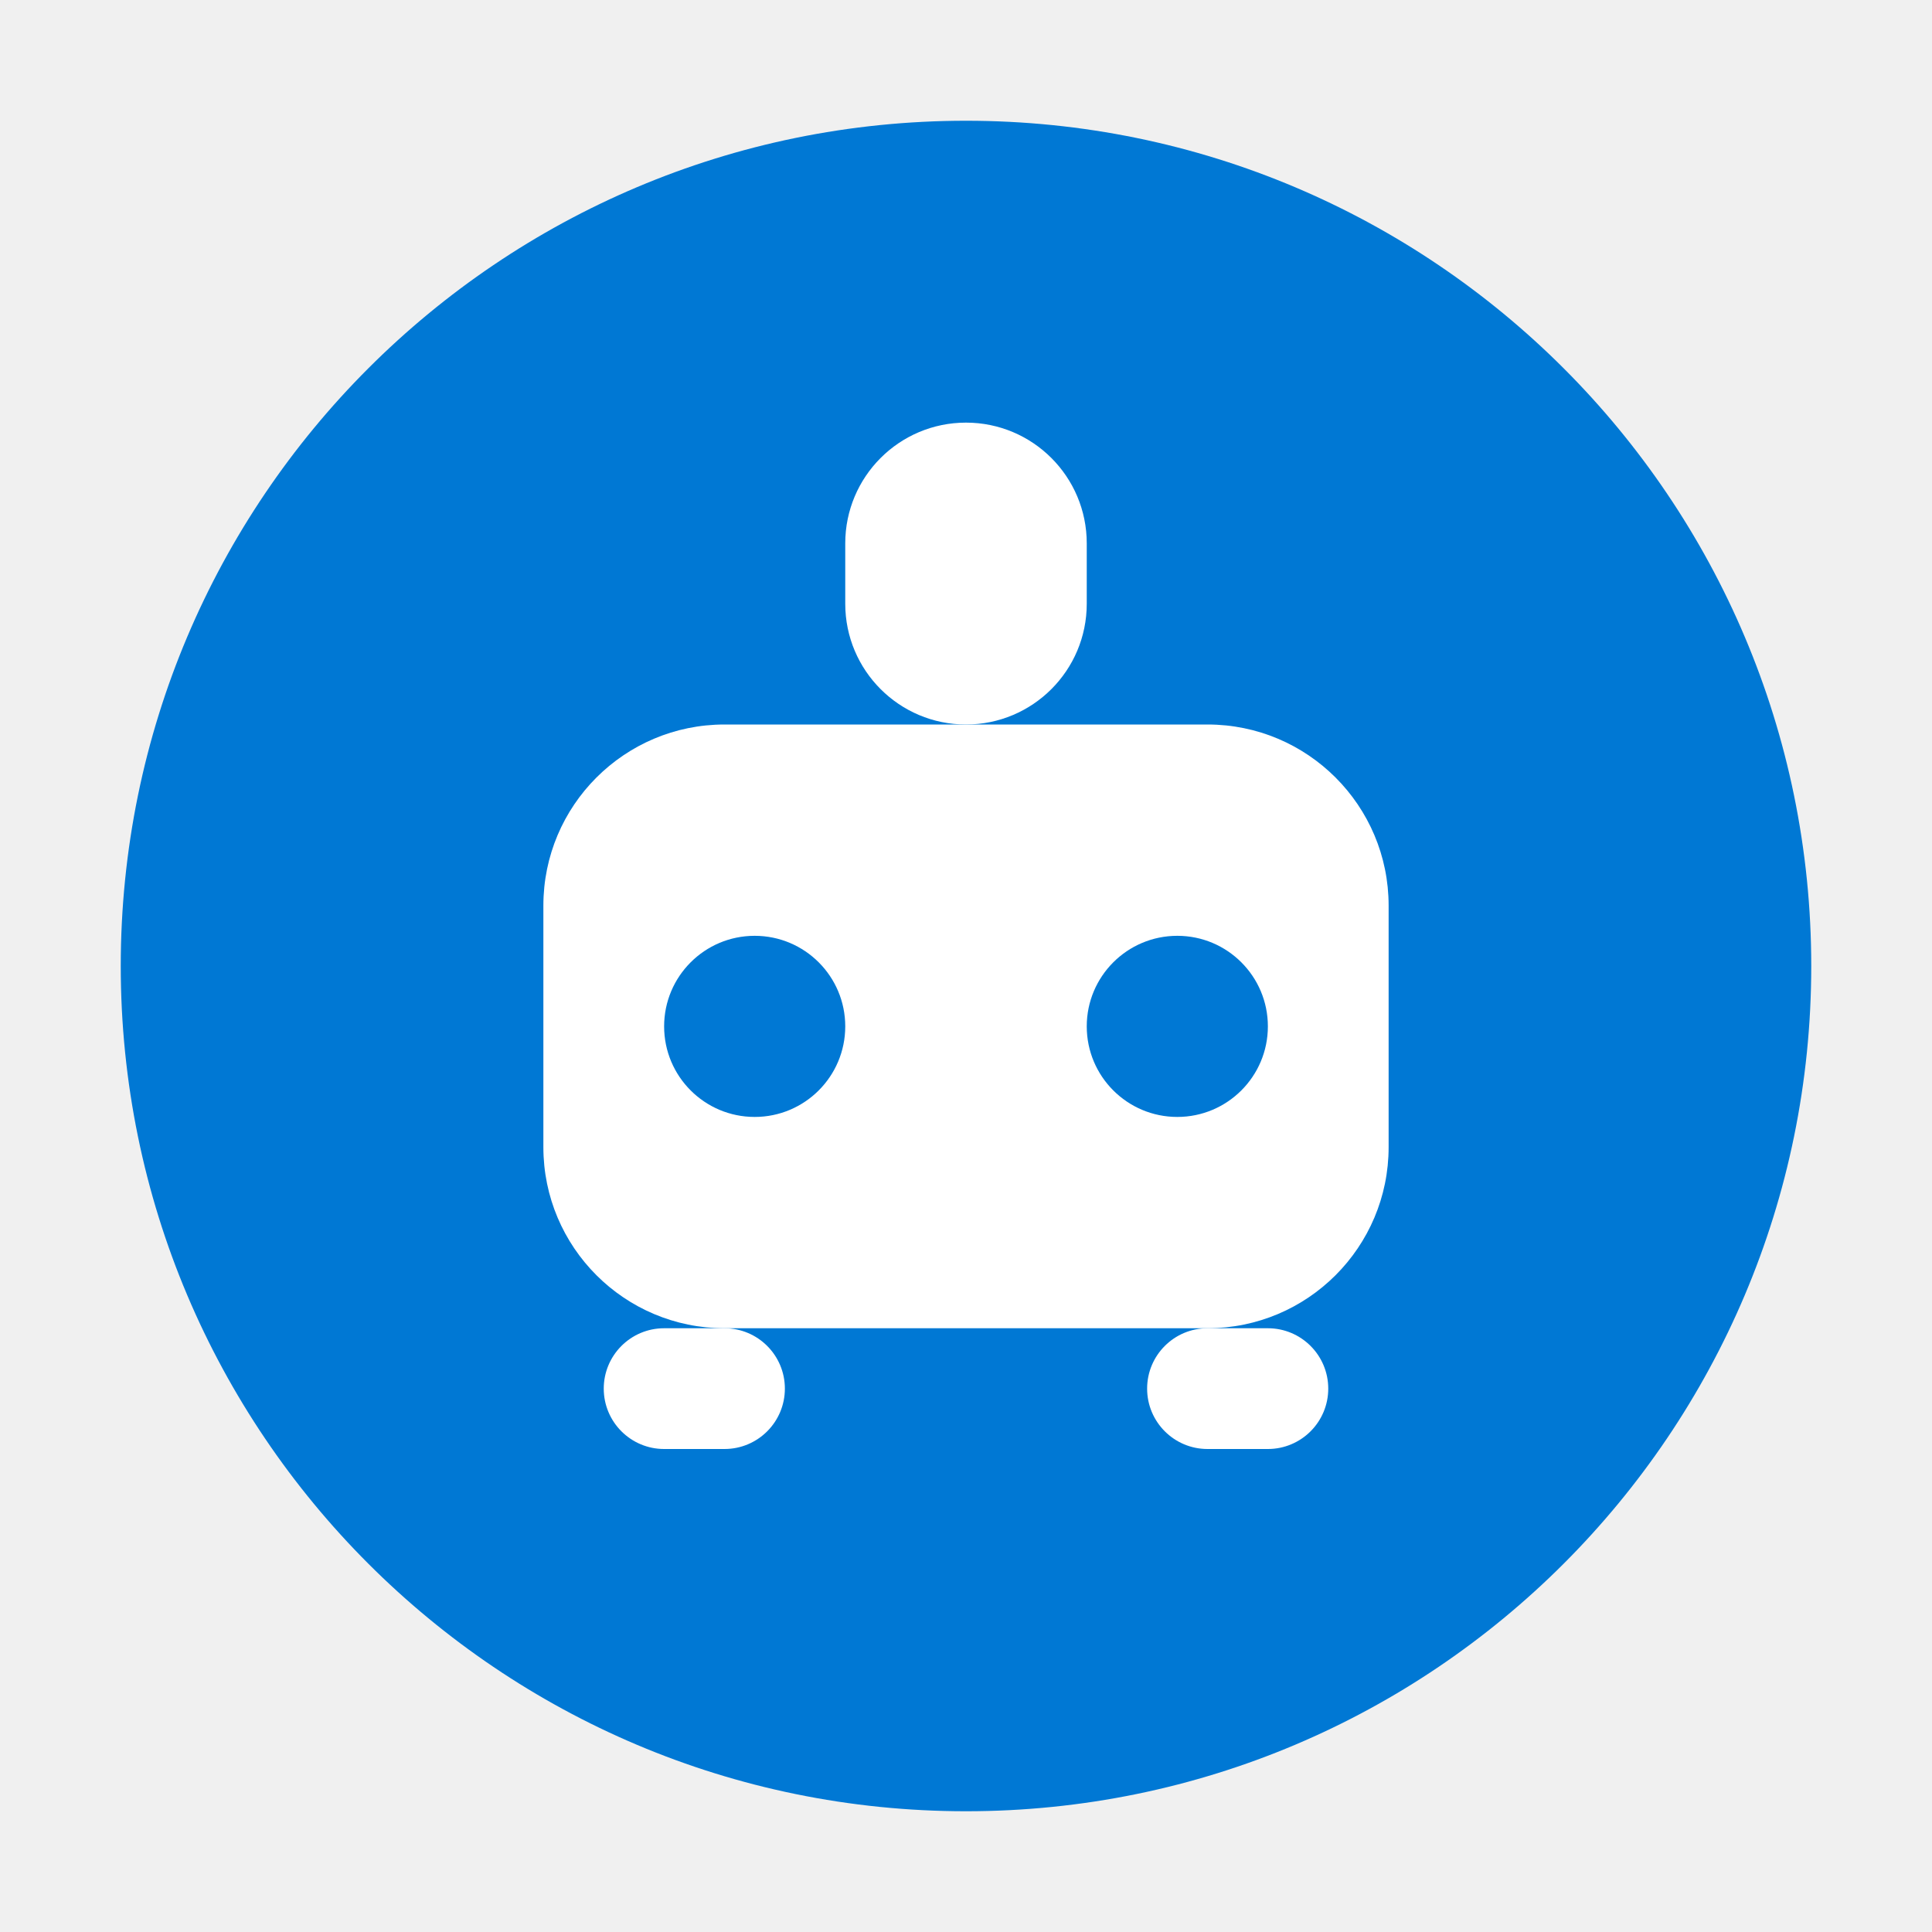
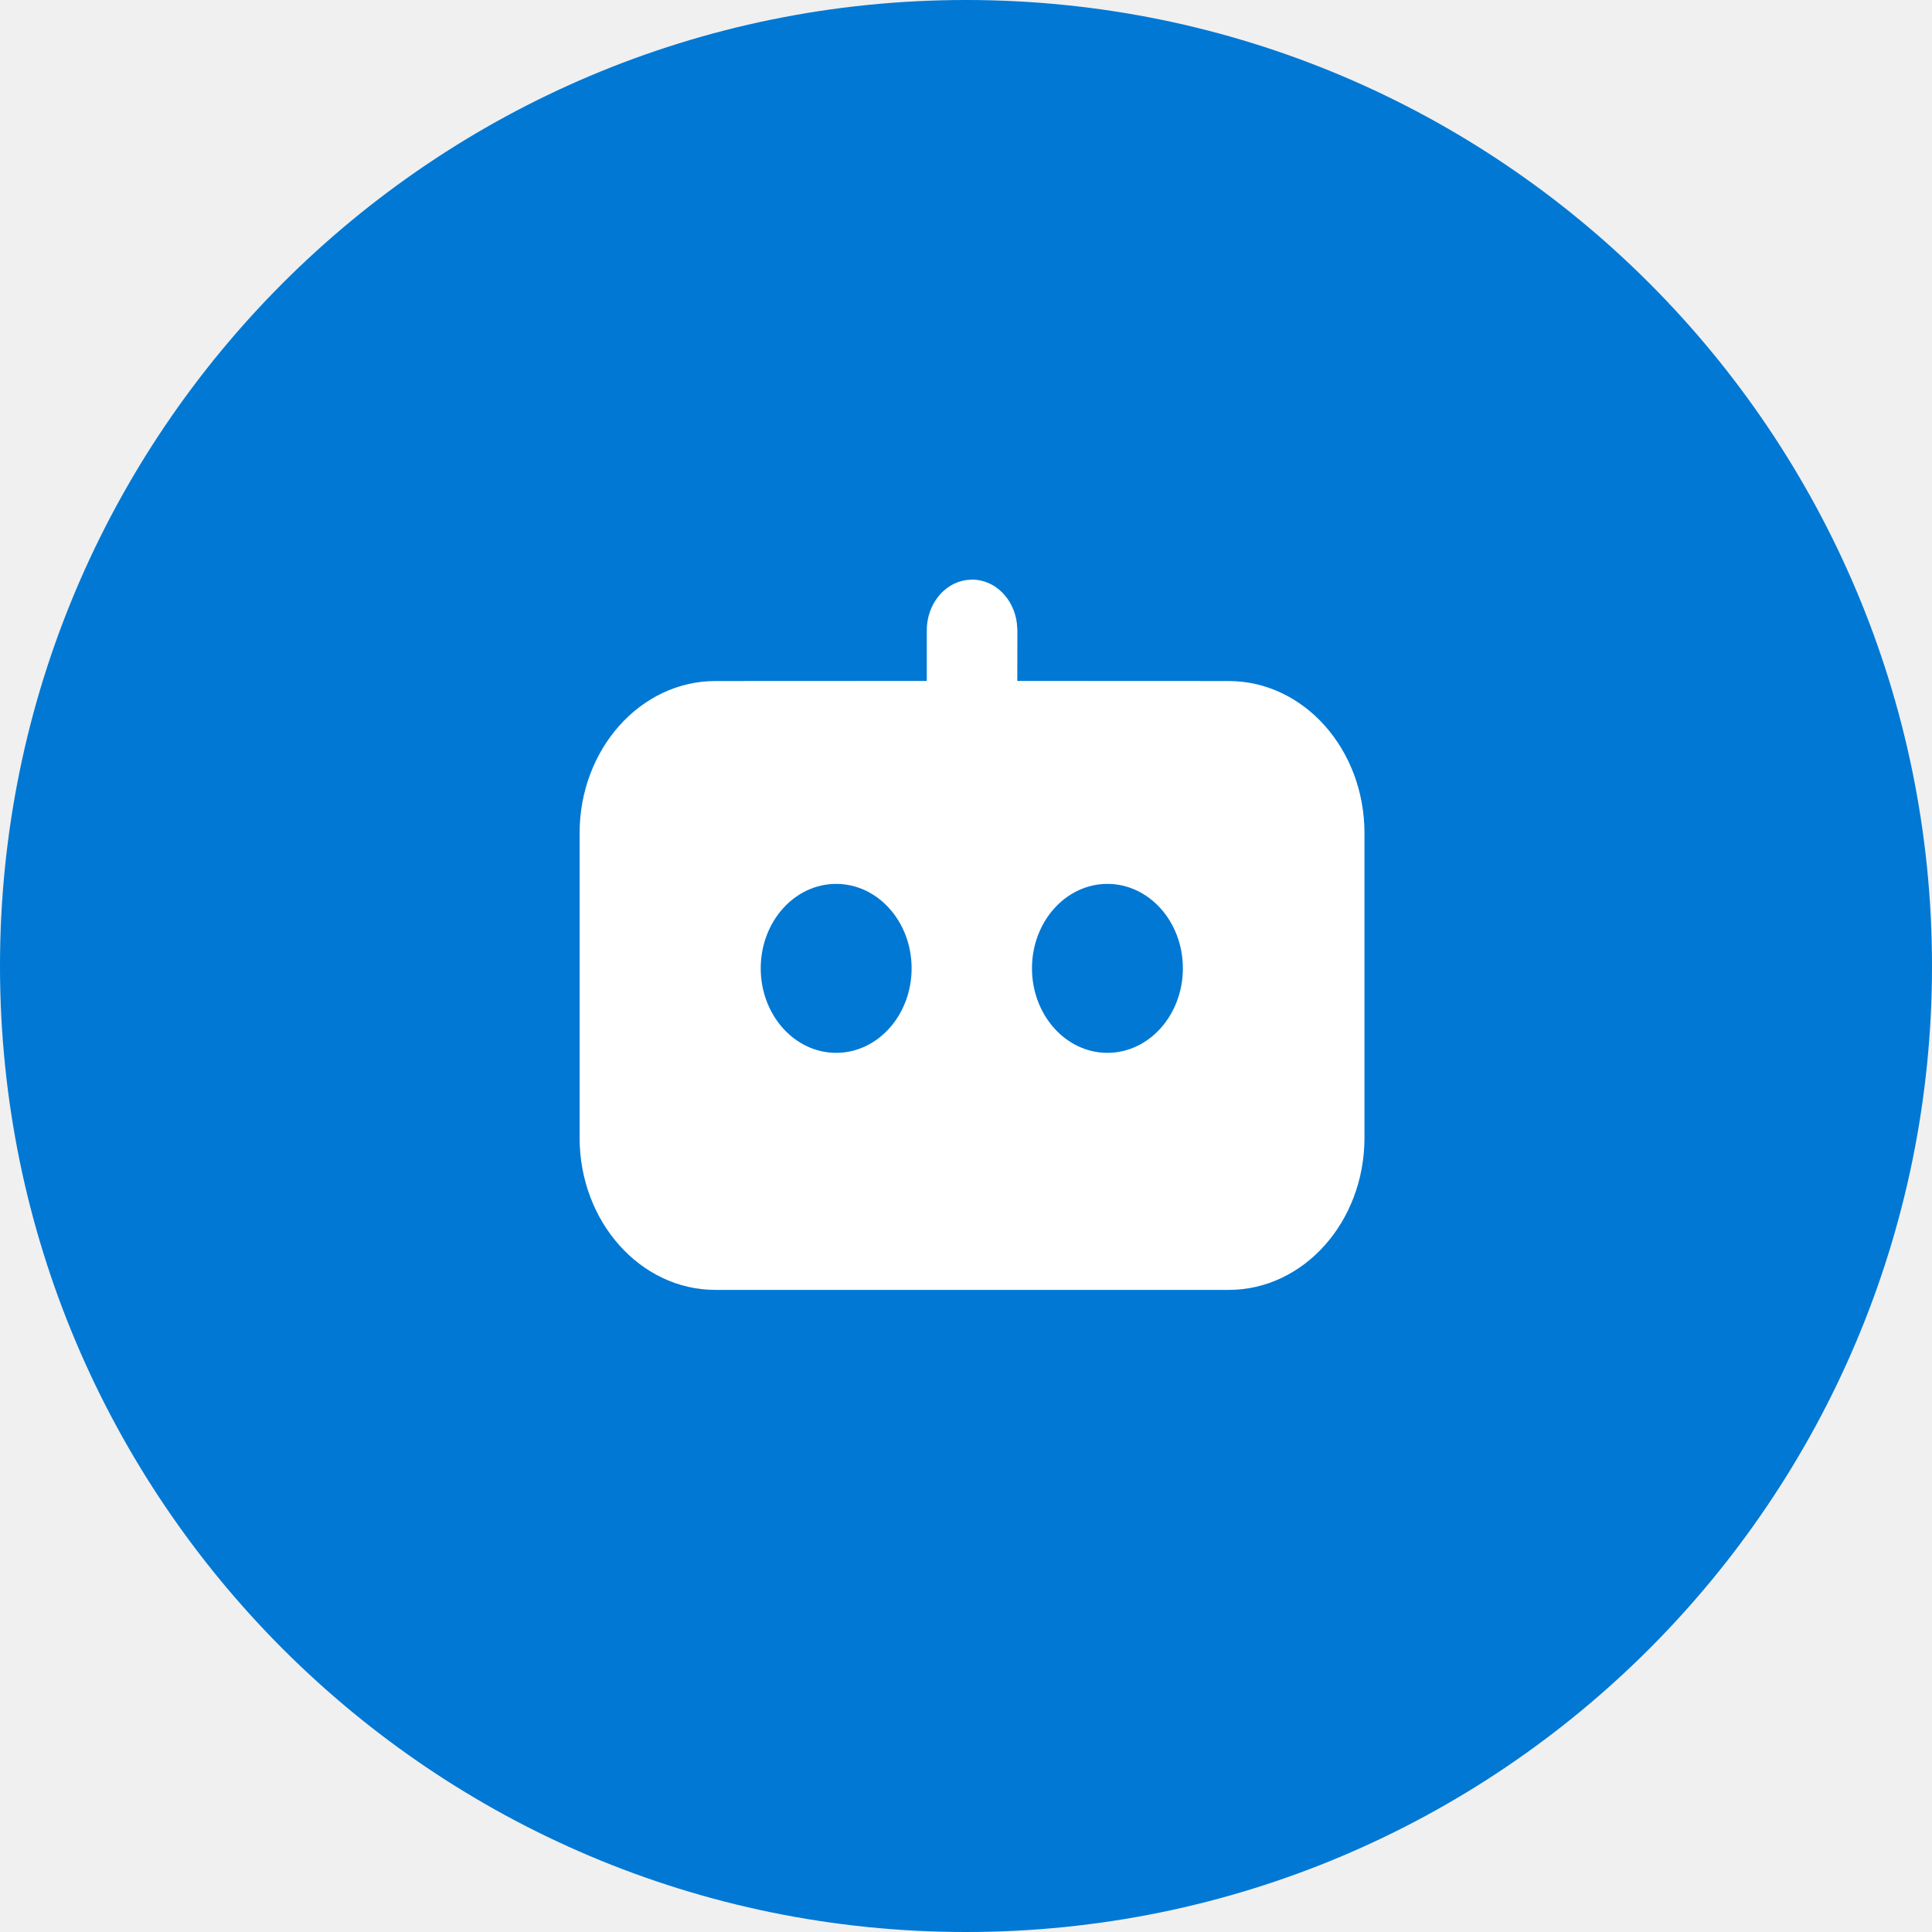
- <svg xmlns="http://www.w3.org/2000/svg" viewBox="0 0 32 32">
-   <circle cx="16" cy="16" r="14" fill="#0078D4" />
-   <rect x="9" y="12" width="14" height="10" rx="3" fill="#fff" />
-   <circle cx="12.5" cy="17" r="1.5" fill="#0078D4" />
-   <circle cx="19.5" cy="17" r="1.5" fill="#0078D4" />
-   <rect x="14" y="7" width="4" height="5" rx="2" fill="#fff" />
-   <rect x="10" y="22" width="3" height="2" rx="1" fill="#fff" />
-   <rect x="19" y="22" width="3" height="2" rx="1" fill="#fff" />
+ <svg xmlns="http://www.w3.org/2000/svg" width="20" height="20" viewBox="0 0 20 20" fill="none">
+   <g clip-path="url(#clip0_2357_13146)">
+     <circle cx="10" cy="10" r="10" fill="#0078D4" />
+     <path d="M9.999 6.005L10.063 6C10.3 6 10.496 6.197 10.527 6.454L10.532 6.525L10.531 7.049L12.719 7.05C13.496 7.05 14.125 7.755 14.125 8.625V11.778C14.125 12.648 13.496 13.353 12.719 13.353H7.406C6.63 13.353 6 12.648 6 11.778V8.625C6 7.755 6.63 7.05 7.406 7.05L9.594 7.049L9.594 6.525C9.594 6.259 9.77 6.04 9.999 6.005ZM8.656 9.15C8.225 9.15 7.875 9.541 7.875 10.024C7.875 10.507 8.225 10.899 8.656 10.899C9.087 10.899 9.437 10.507 9.437 10.024C9.437 9.541 9.087 9.15 8.656 9.15ZM11.464 9.15C11.033 9.15 10.683 9.541 10.683 10.024C10.683 10.507 11.033 10.899 11.464 10.899C11.895 10.899 12.245 10.507 12.245 10.024C12.245 9.541 11.895 9.15 11.464 9.15Z" fill="white" />
+   </g>
+   <defs>
+     <clipPath id="clip0_2357_13146">
+       <rect width="20" height="20" fill="white" />
+     </clipPath>
+   </defs>
</svg>
